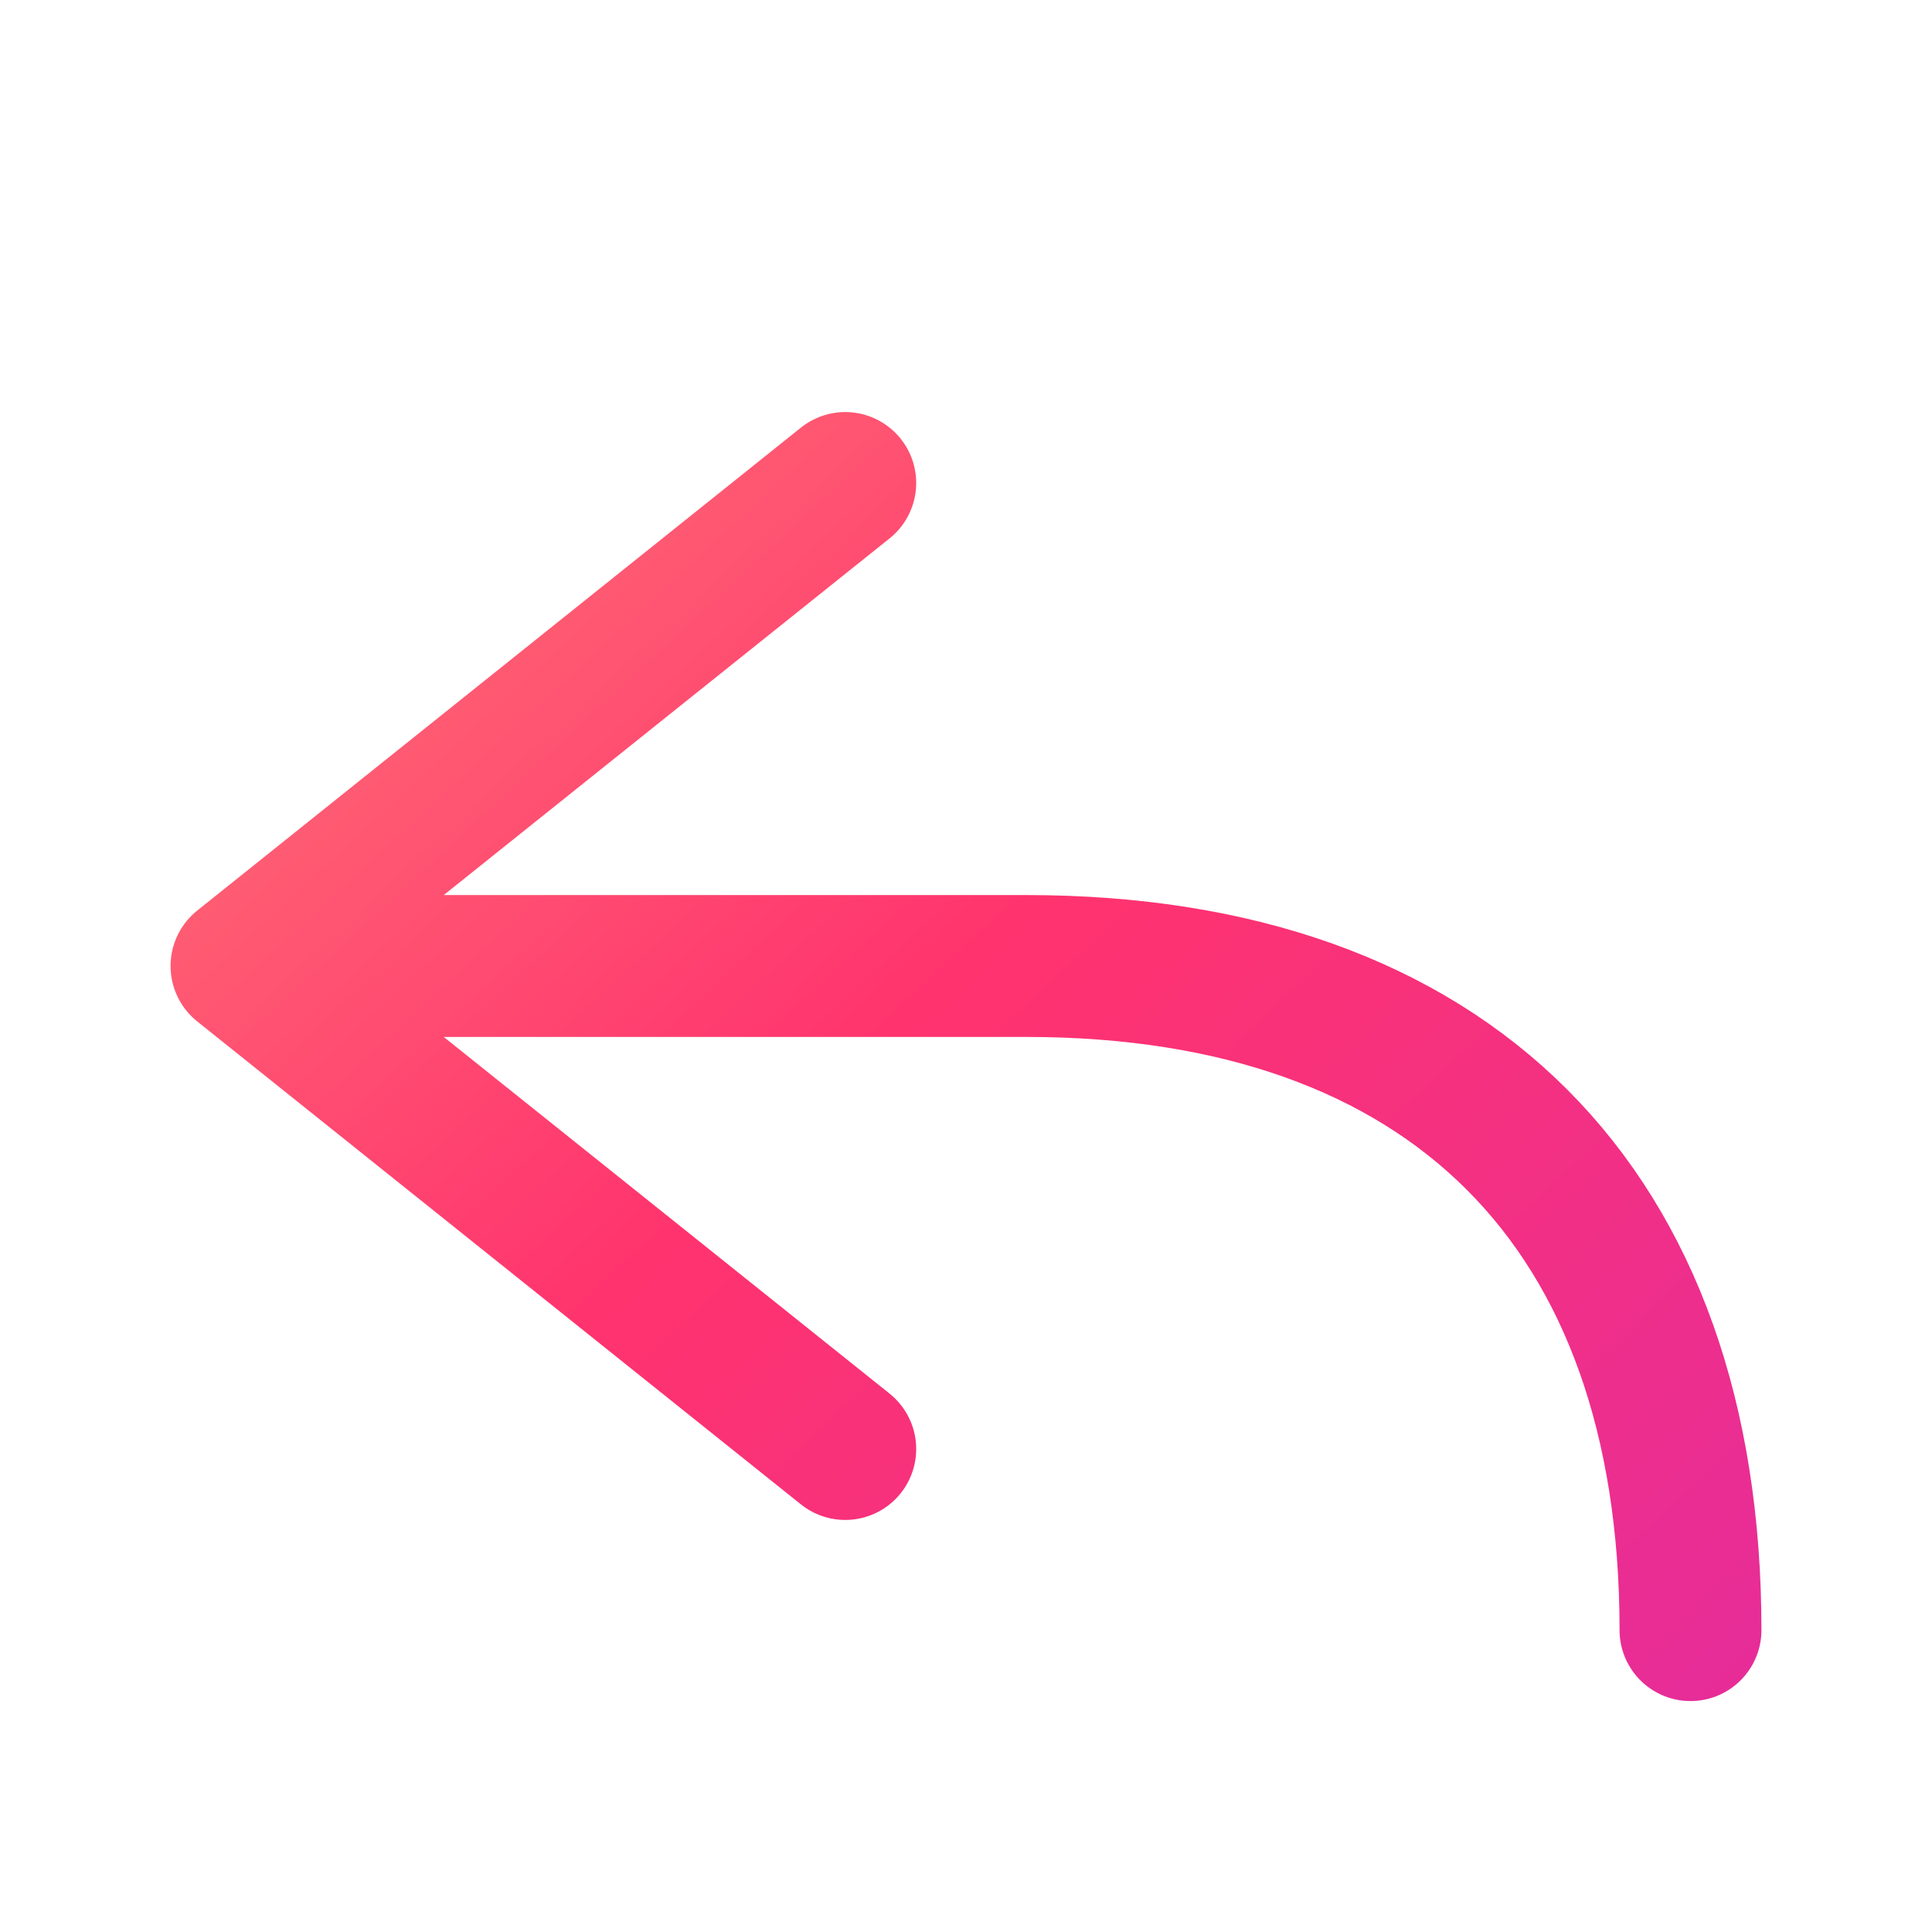
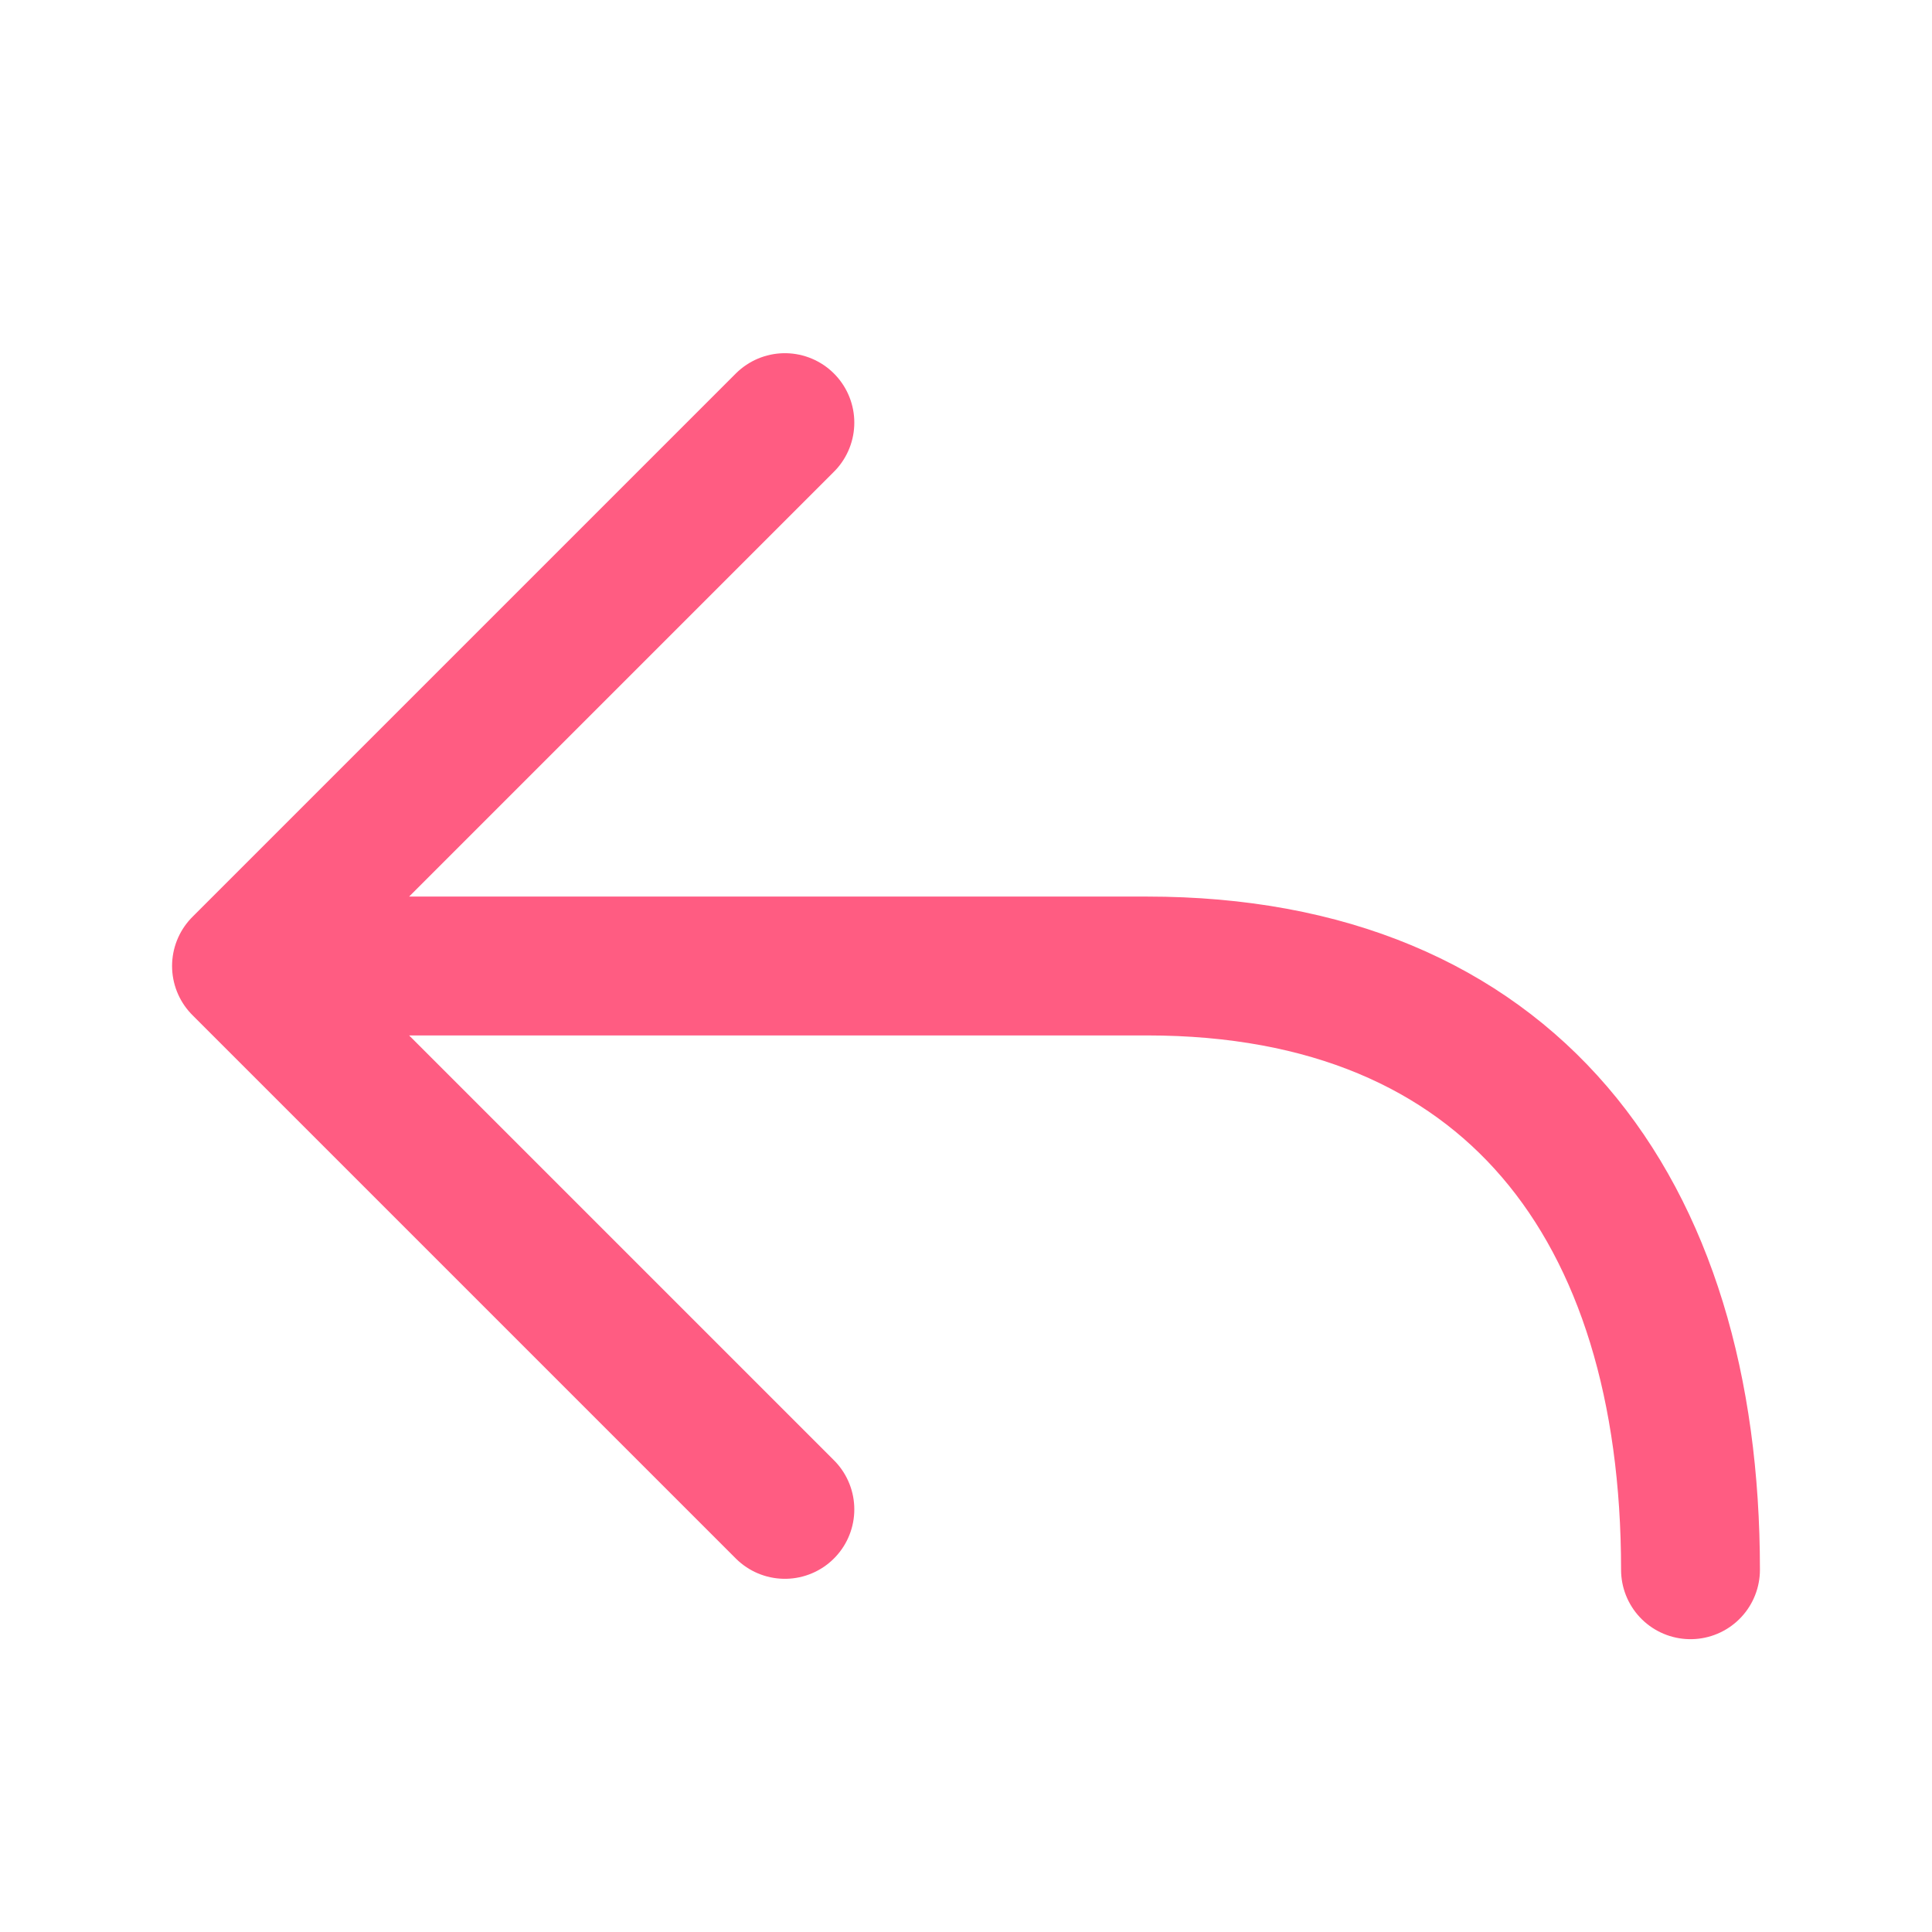
- <svg xmlns="http://www.w3.org/2000/svg" viewBox="0 0 32 32" width="32" height="32" fill="none" role="presentation">
-   <defs>
-     <linearGradient id="ink" x1="2" y1="2" x2="28" y2="30" gradientUnits="userSpaceOnUse">
-       <stop stop-color="#FF8878" />
-       <stop offset=".52" stop-color="#FF336E" />
-       <stop offset="1" stop-color="#E52C9B" />
-     </linearGradient>
-     <linearGradient id="solid" x1="6" y1="2" x2="27" y2="31" gradientUnits="userSpaceOnUse">
-       <stop stop-color="#FF8878" />
-       <stop offset=".56" stop-color="#FF336E" />
-       <stop offset="1" stop-color="#E928A1" />
-     </linearGradient>
-   </defs>
-   <g stroke="url(#ink)" stroke-width="2.35" stroke-linecap="round" stroke-linejoin="round">
-     <path d="M14 8 4 16l10 8M5 16h12c7 0 11 4 11 11" />
+ <svg xmlns="http://www.w3.org/2000/svg" viewBox="0 0 32 32" width="32" height="32" role="presentation" fill="none">
+   <g stroke="#FF5C82" stroke-width="2.3" stroke-linecap="round" stroke-linejoin="round">
+     <path d="m13 7-9 9 9 9M5 16h14c6 0 9 4 9 10" />
  </g>
</svg>
